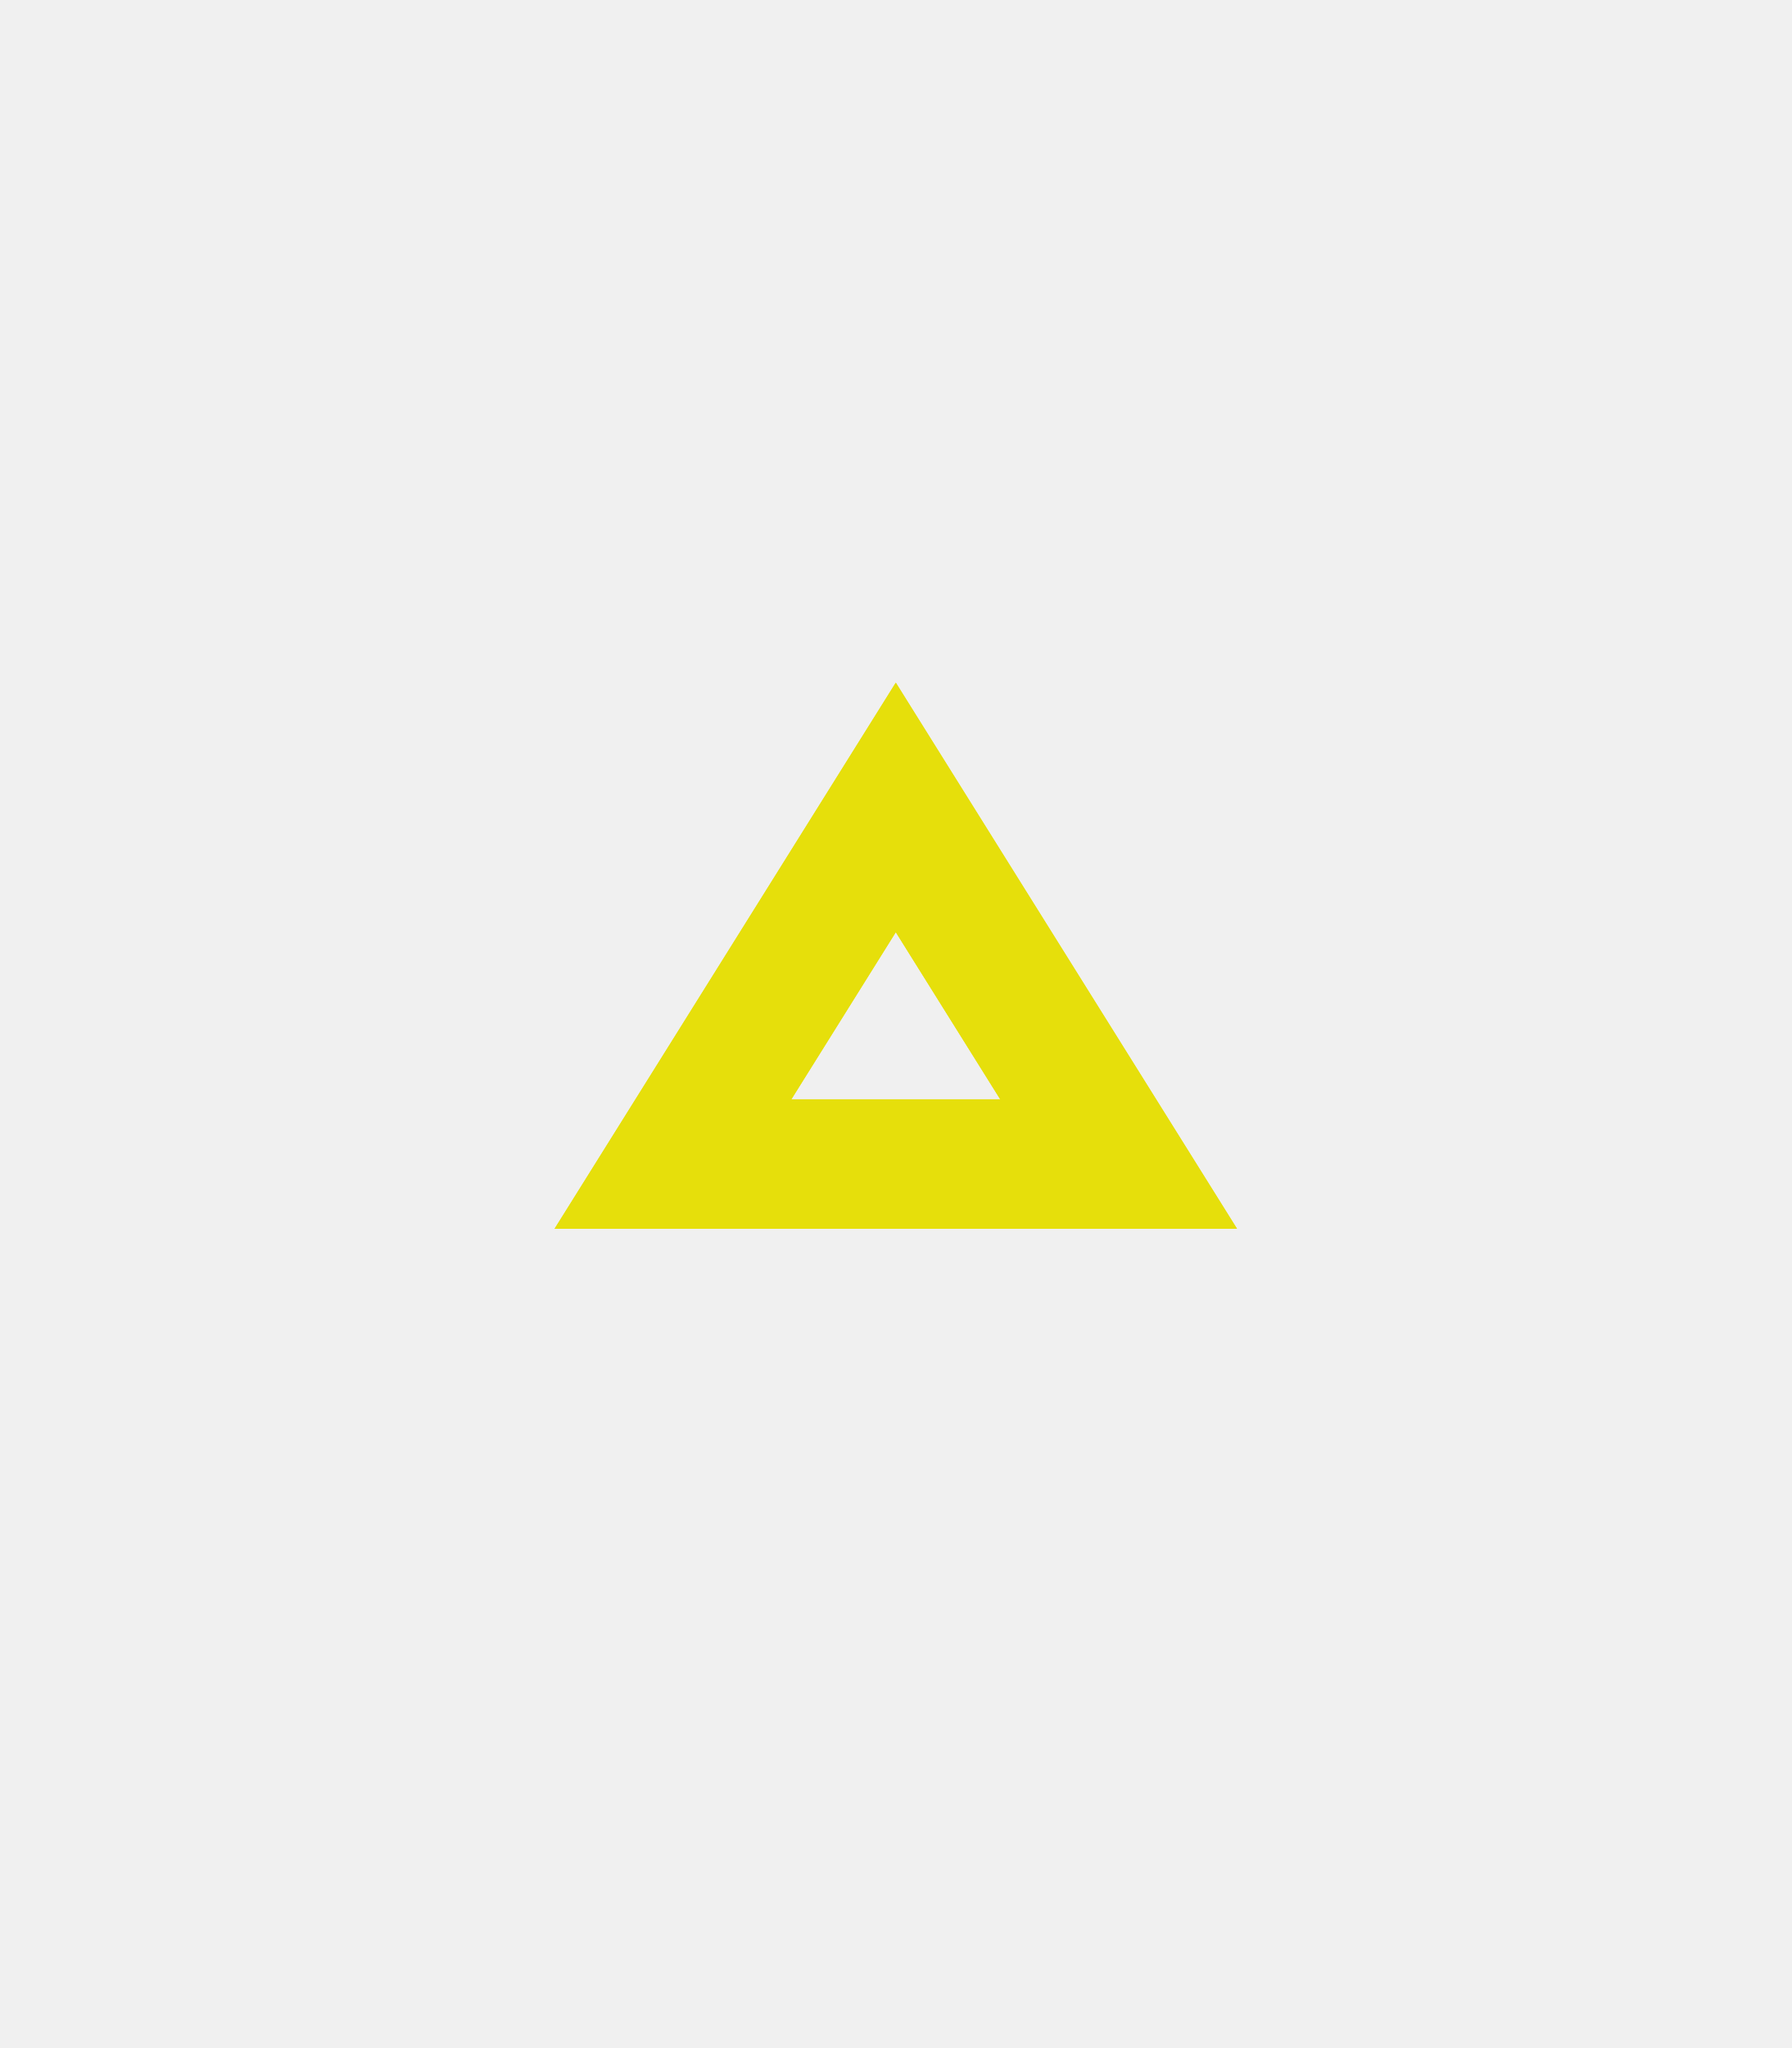
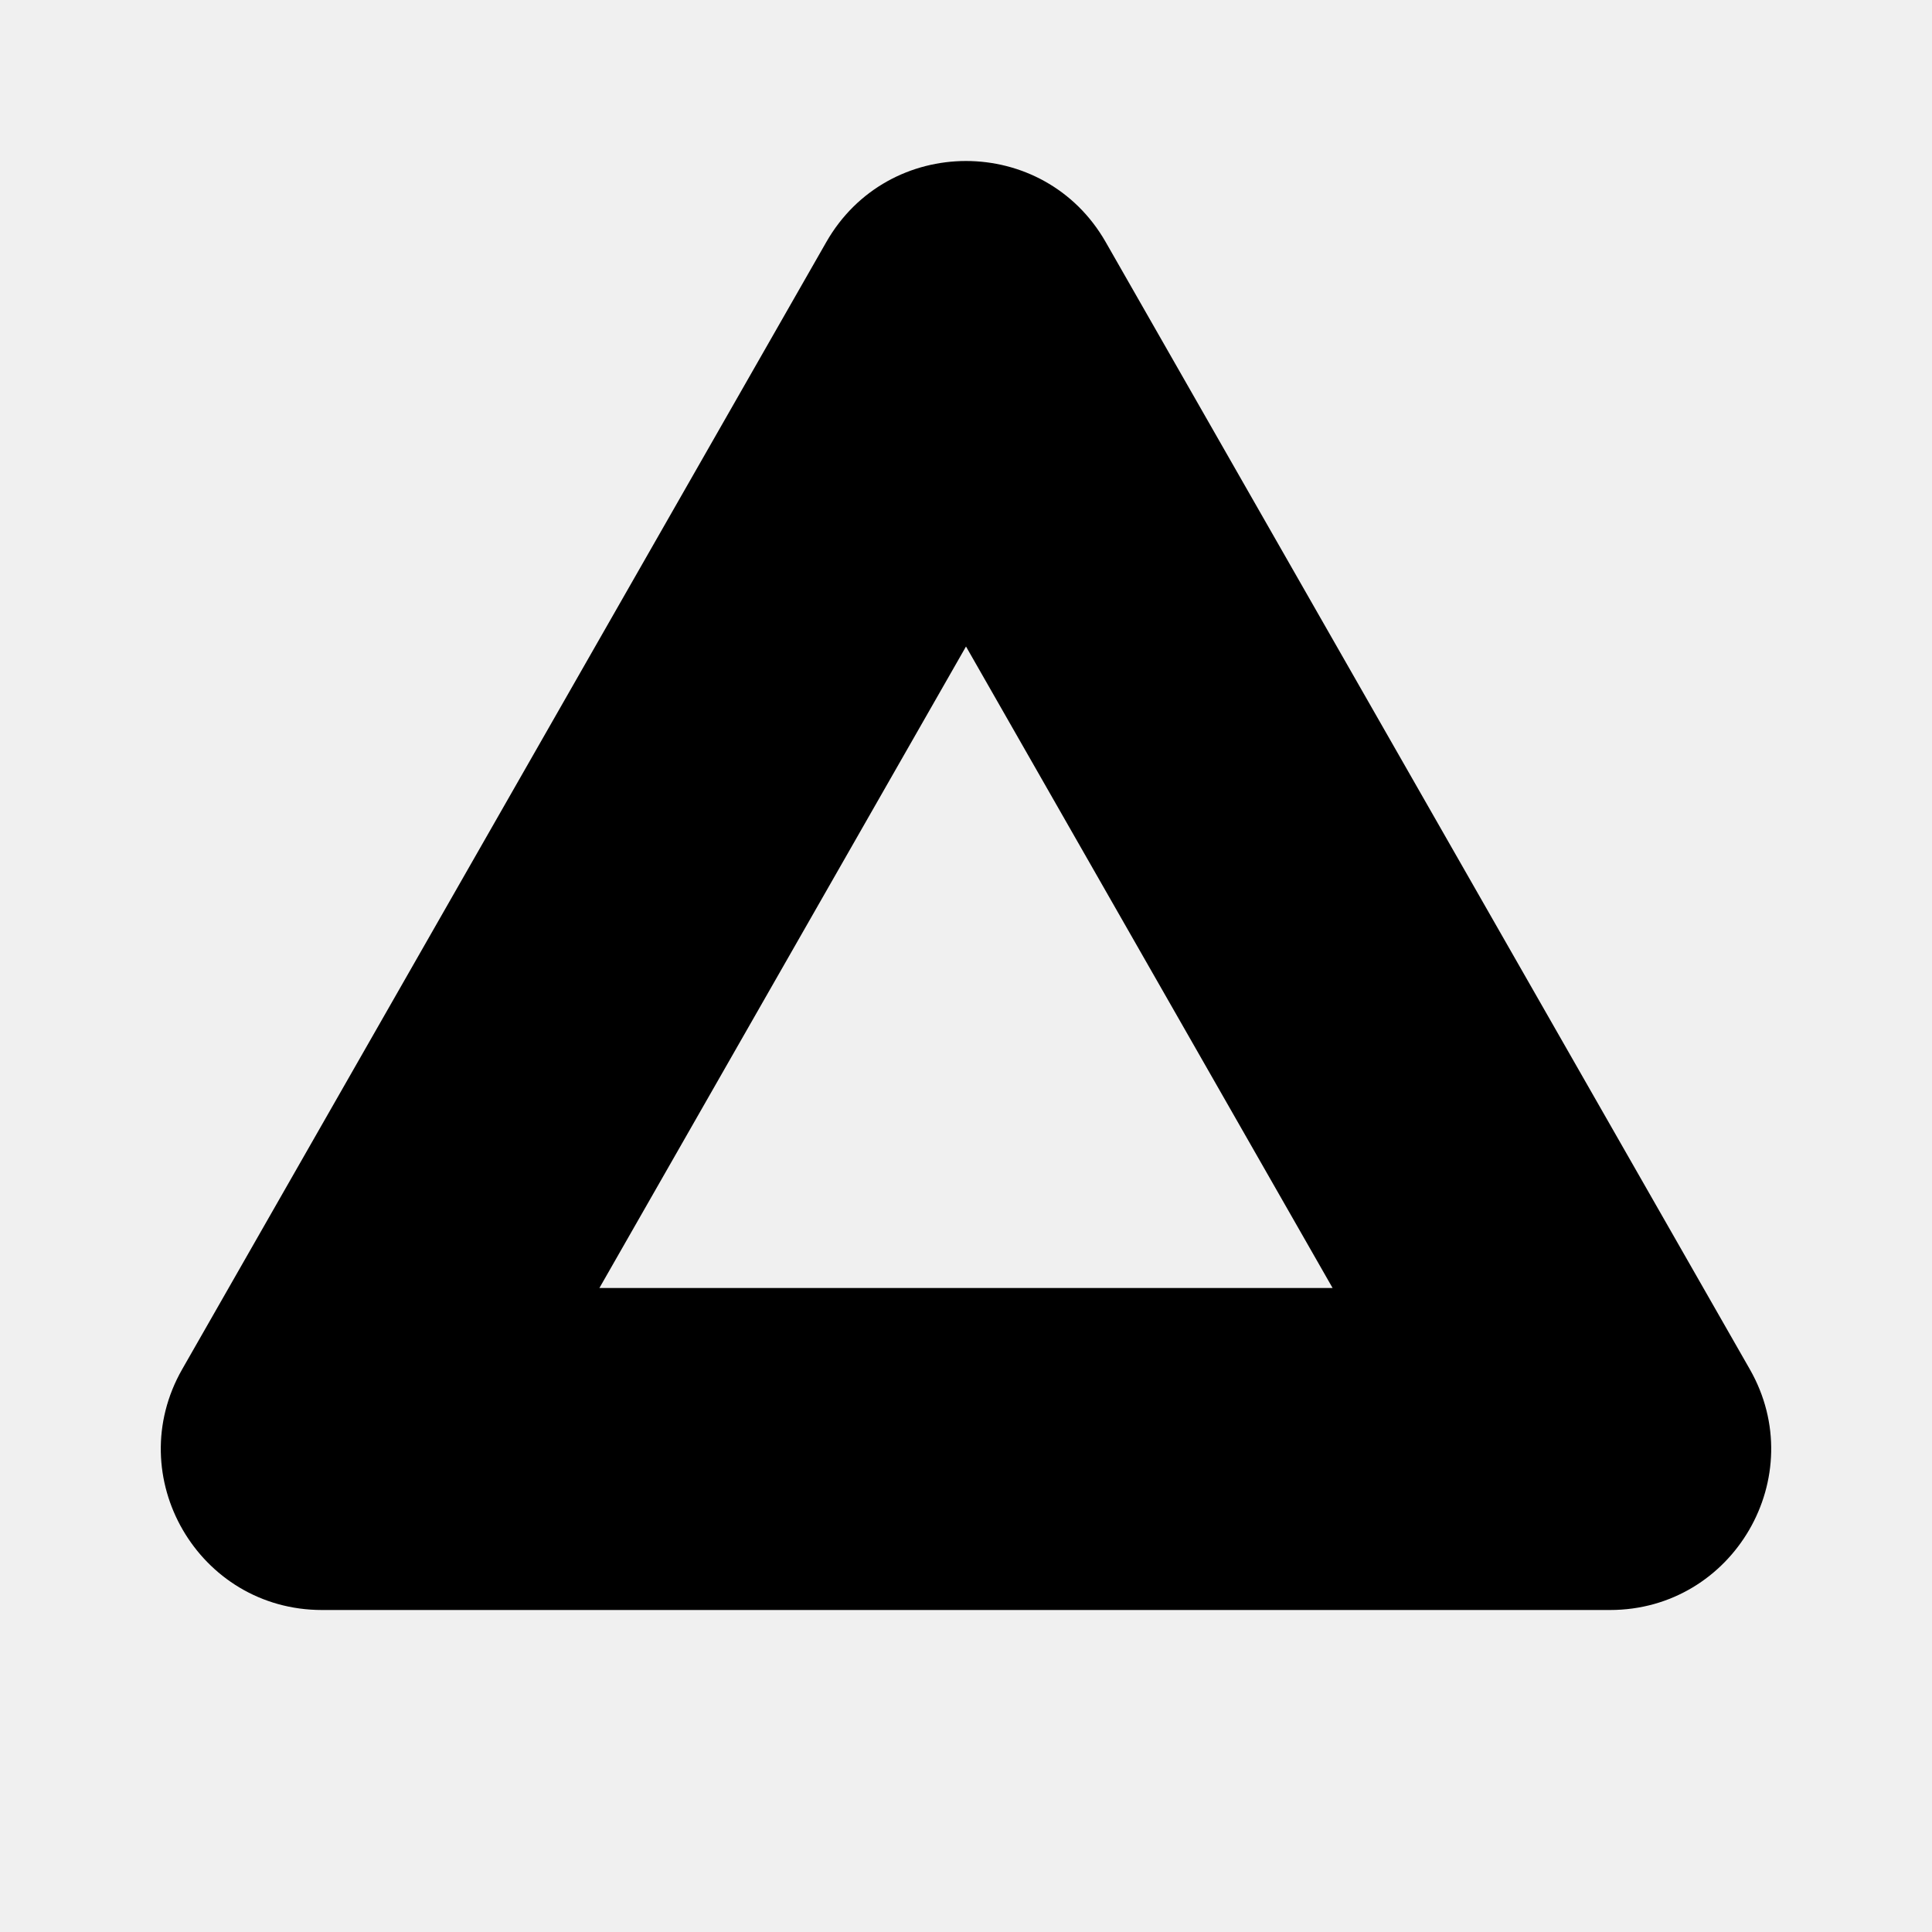
- <svg xmlns="http://www.w3.org/2000/svg" xmlns:xlink="http://www.w3.org/1999/xlink" width="42px" height="48px" viewBox="0 0 42 48" version="1.1">
+ <svg xmlns="http://www.w3.org/2000/svg" xmlns:xlink="http://www.w3.org/1999/xlink" width="24" height="24" viewBox="0 0 24 24">
  <defs>
-     <path d="M8,5.848 L5.552,9.765 L10.448,9.765 L8,5.848 Z M8,0 L16,12.8 L0,12.8 L8,0 Z" id="path-1" />
+     <path d="M4 20c-1.536 0-2.498-1.659-1.736-2.992l8-14c.767-1.344 2.705-1.344 3.472 0l8 14C22.498 18.34 21.536 20 20 20H4zm3.446-4h9.108L12 8.031 7.446 16z" id="a" />
  </defs>
-   <g id="_icons" stroke="none" stroke-width="1" fill="none" fill-rule="evenodd">
-     <g id="status-caution">
-       <g id="status/caution" transform="translate(13, 16)">
-         <mask id="mask-2" fill="white">
-           <use xlink:href="#path-1" />
-         </mask>
-         <use id="Mask" fill="#E6DF0B" fill-rule="nonzero" xlink:href="#path-1" />
-         <g id="status/fill/caution" mask="url(#mask-2)" fill-rule="evenodd" fill="#E6DF0B">
-           <rect id="fill" x="0" y="0" width="16" height="16" />
-         </g>
-       </g>
+   <g fill="none" fill-rule="evenodd">
+     <path d="M0 0h24v24H0z" />
+     <mask id="b" fill="#fff">
+       <use xlink:href="#a" />
+     </mask>
+     <g mask="url(#b)" fill="#000">
+       <path d="M0 0h24v24H0z" />
    </g>
  </g>
</svg>
